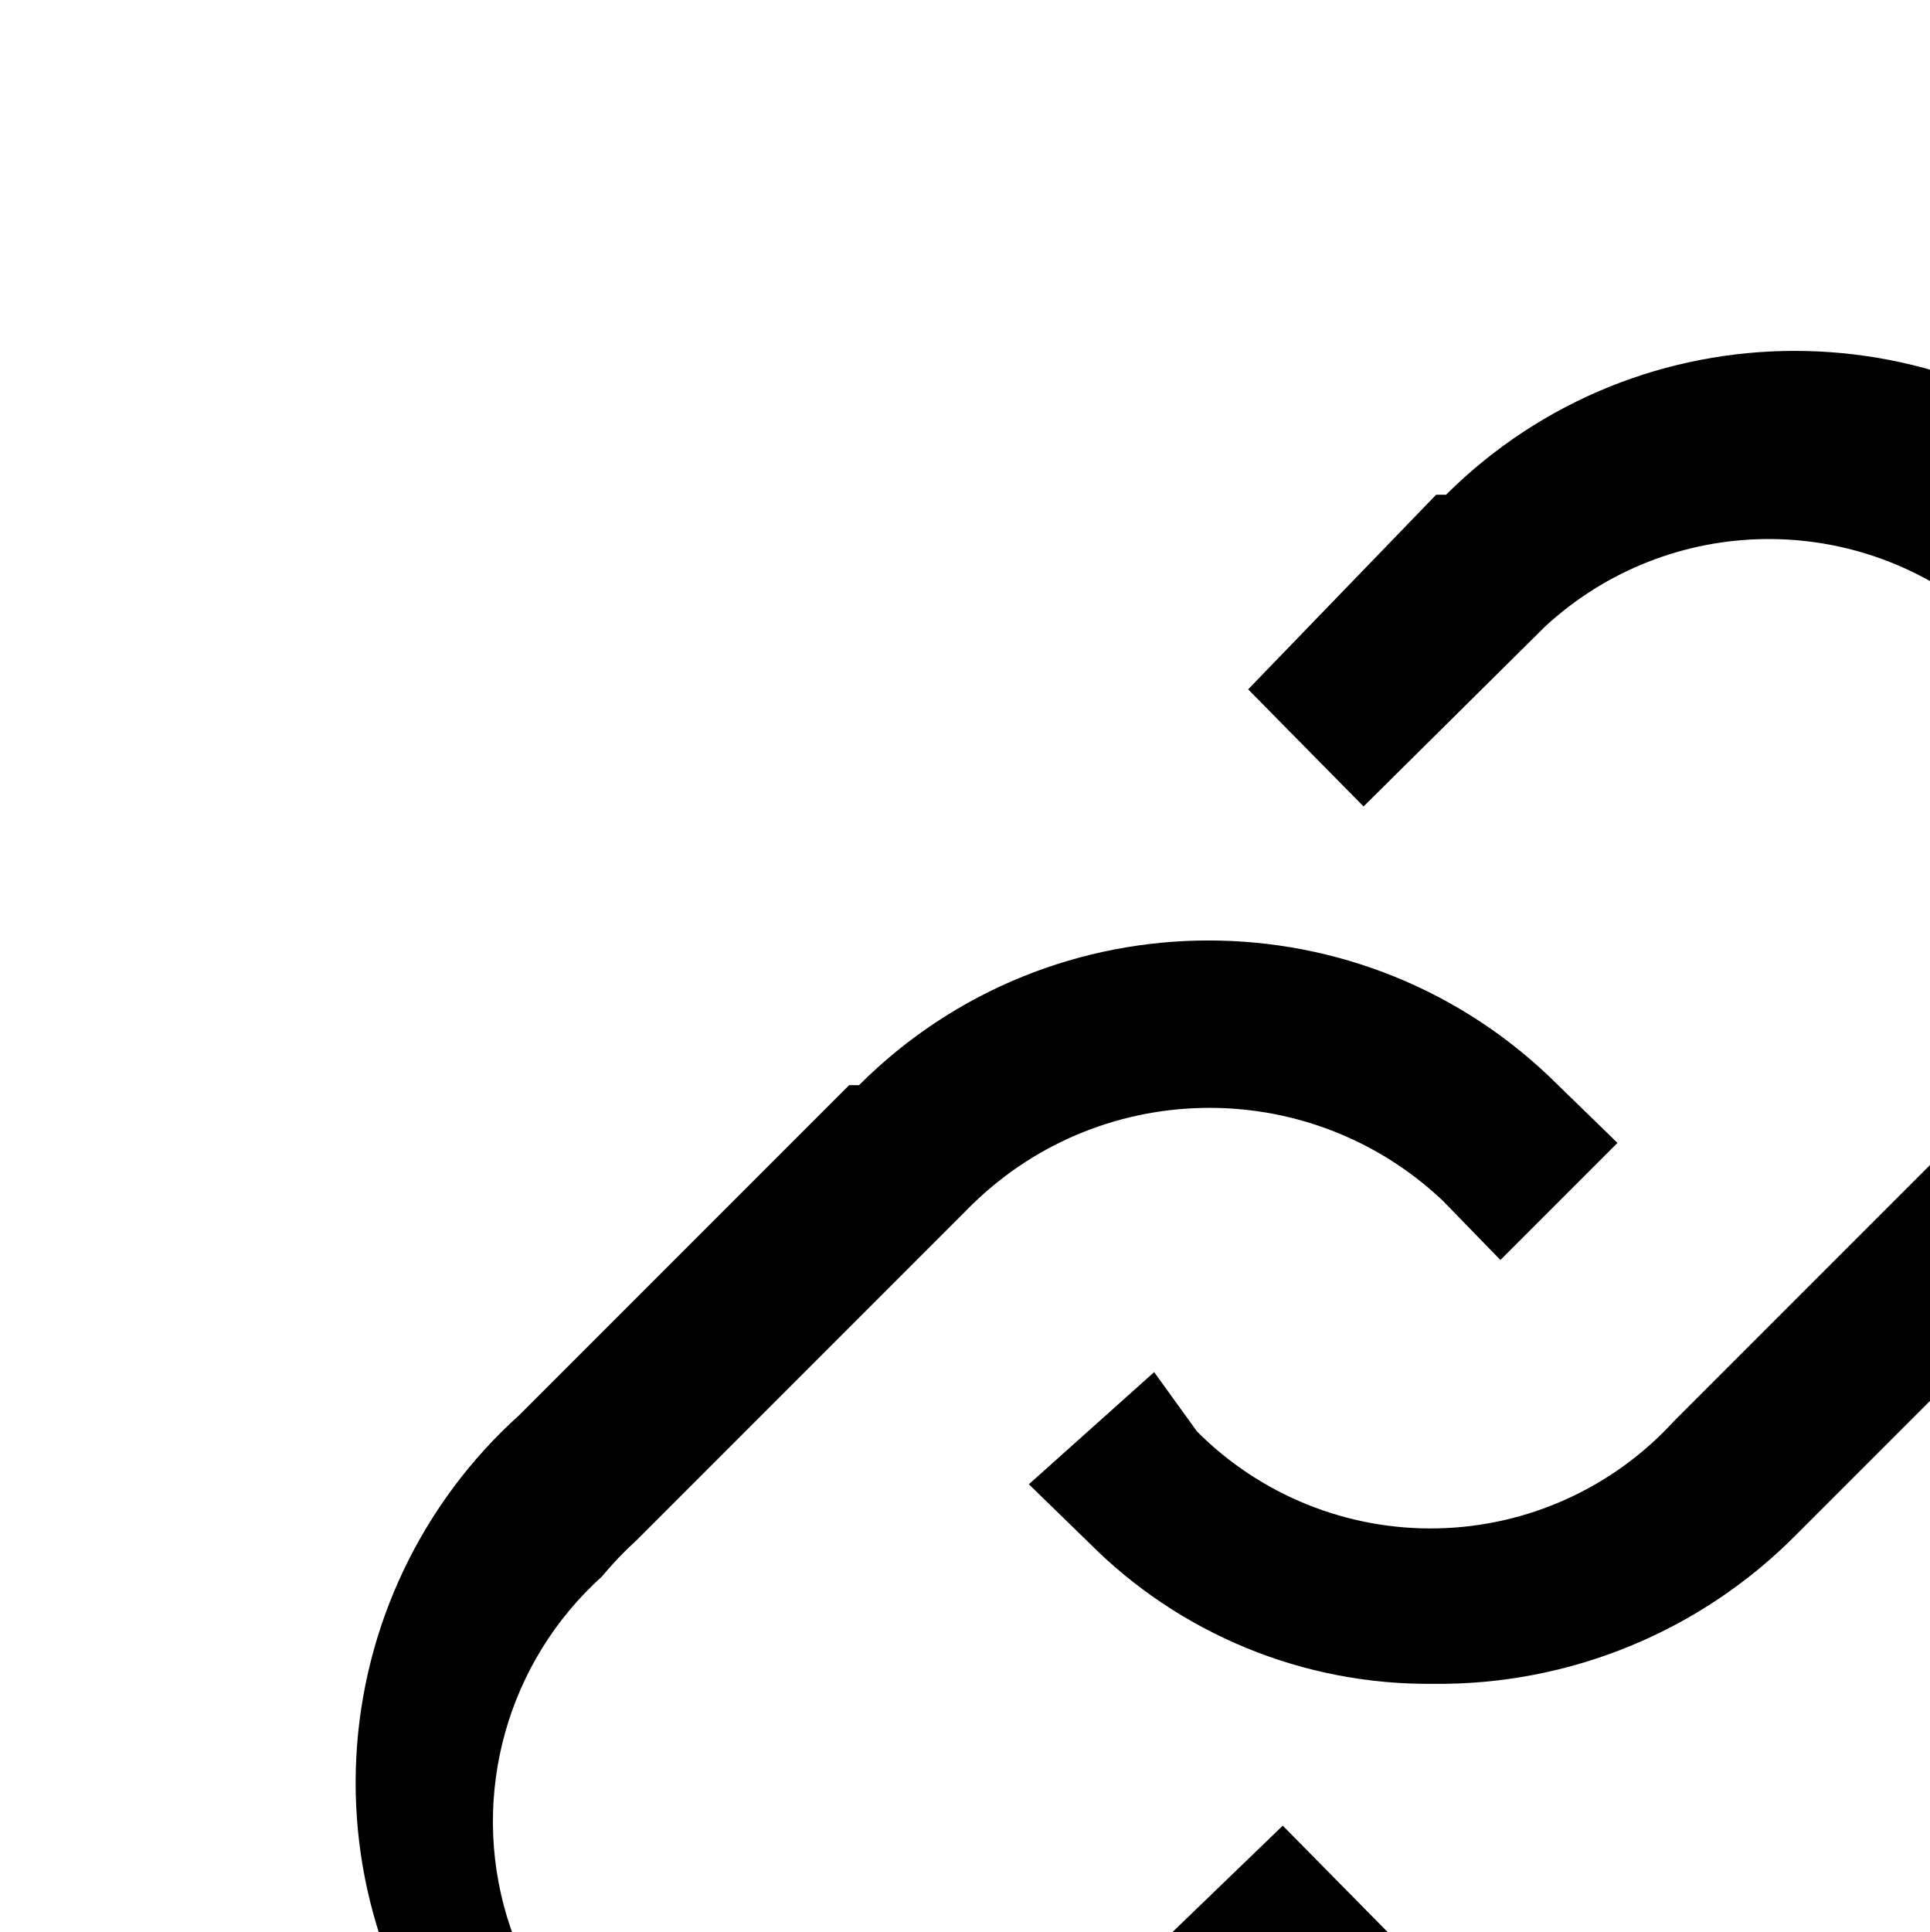
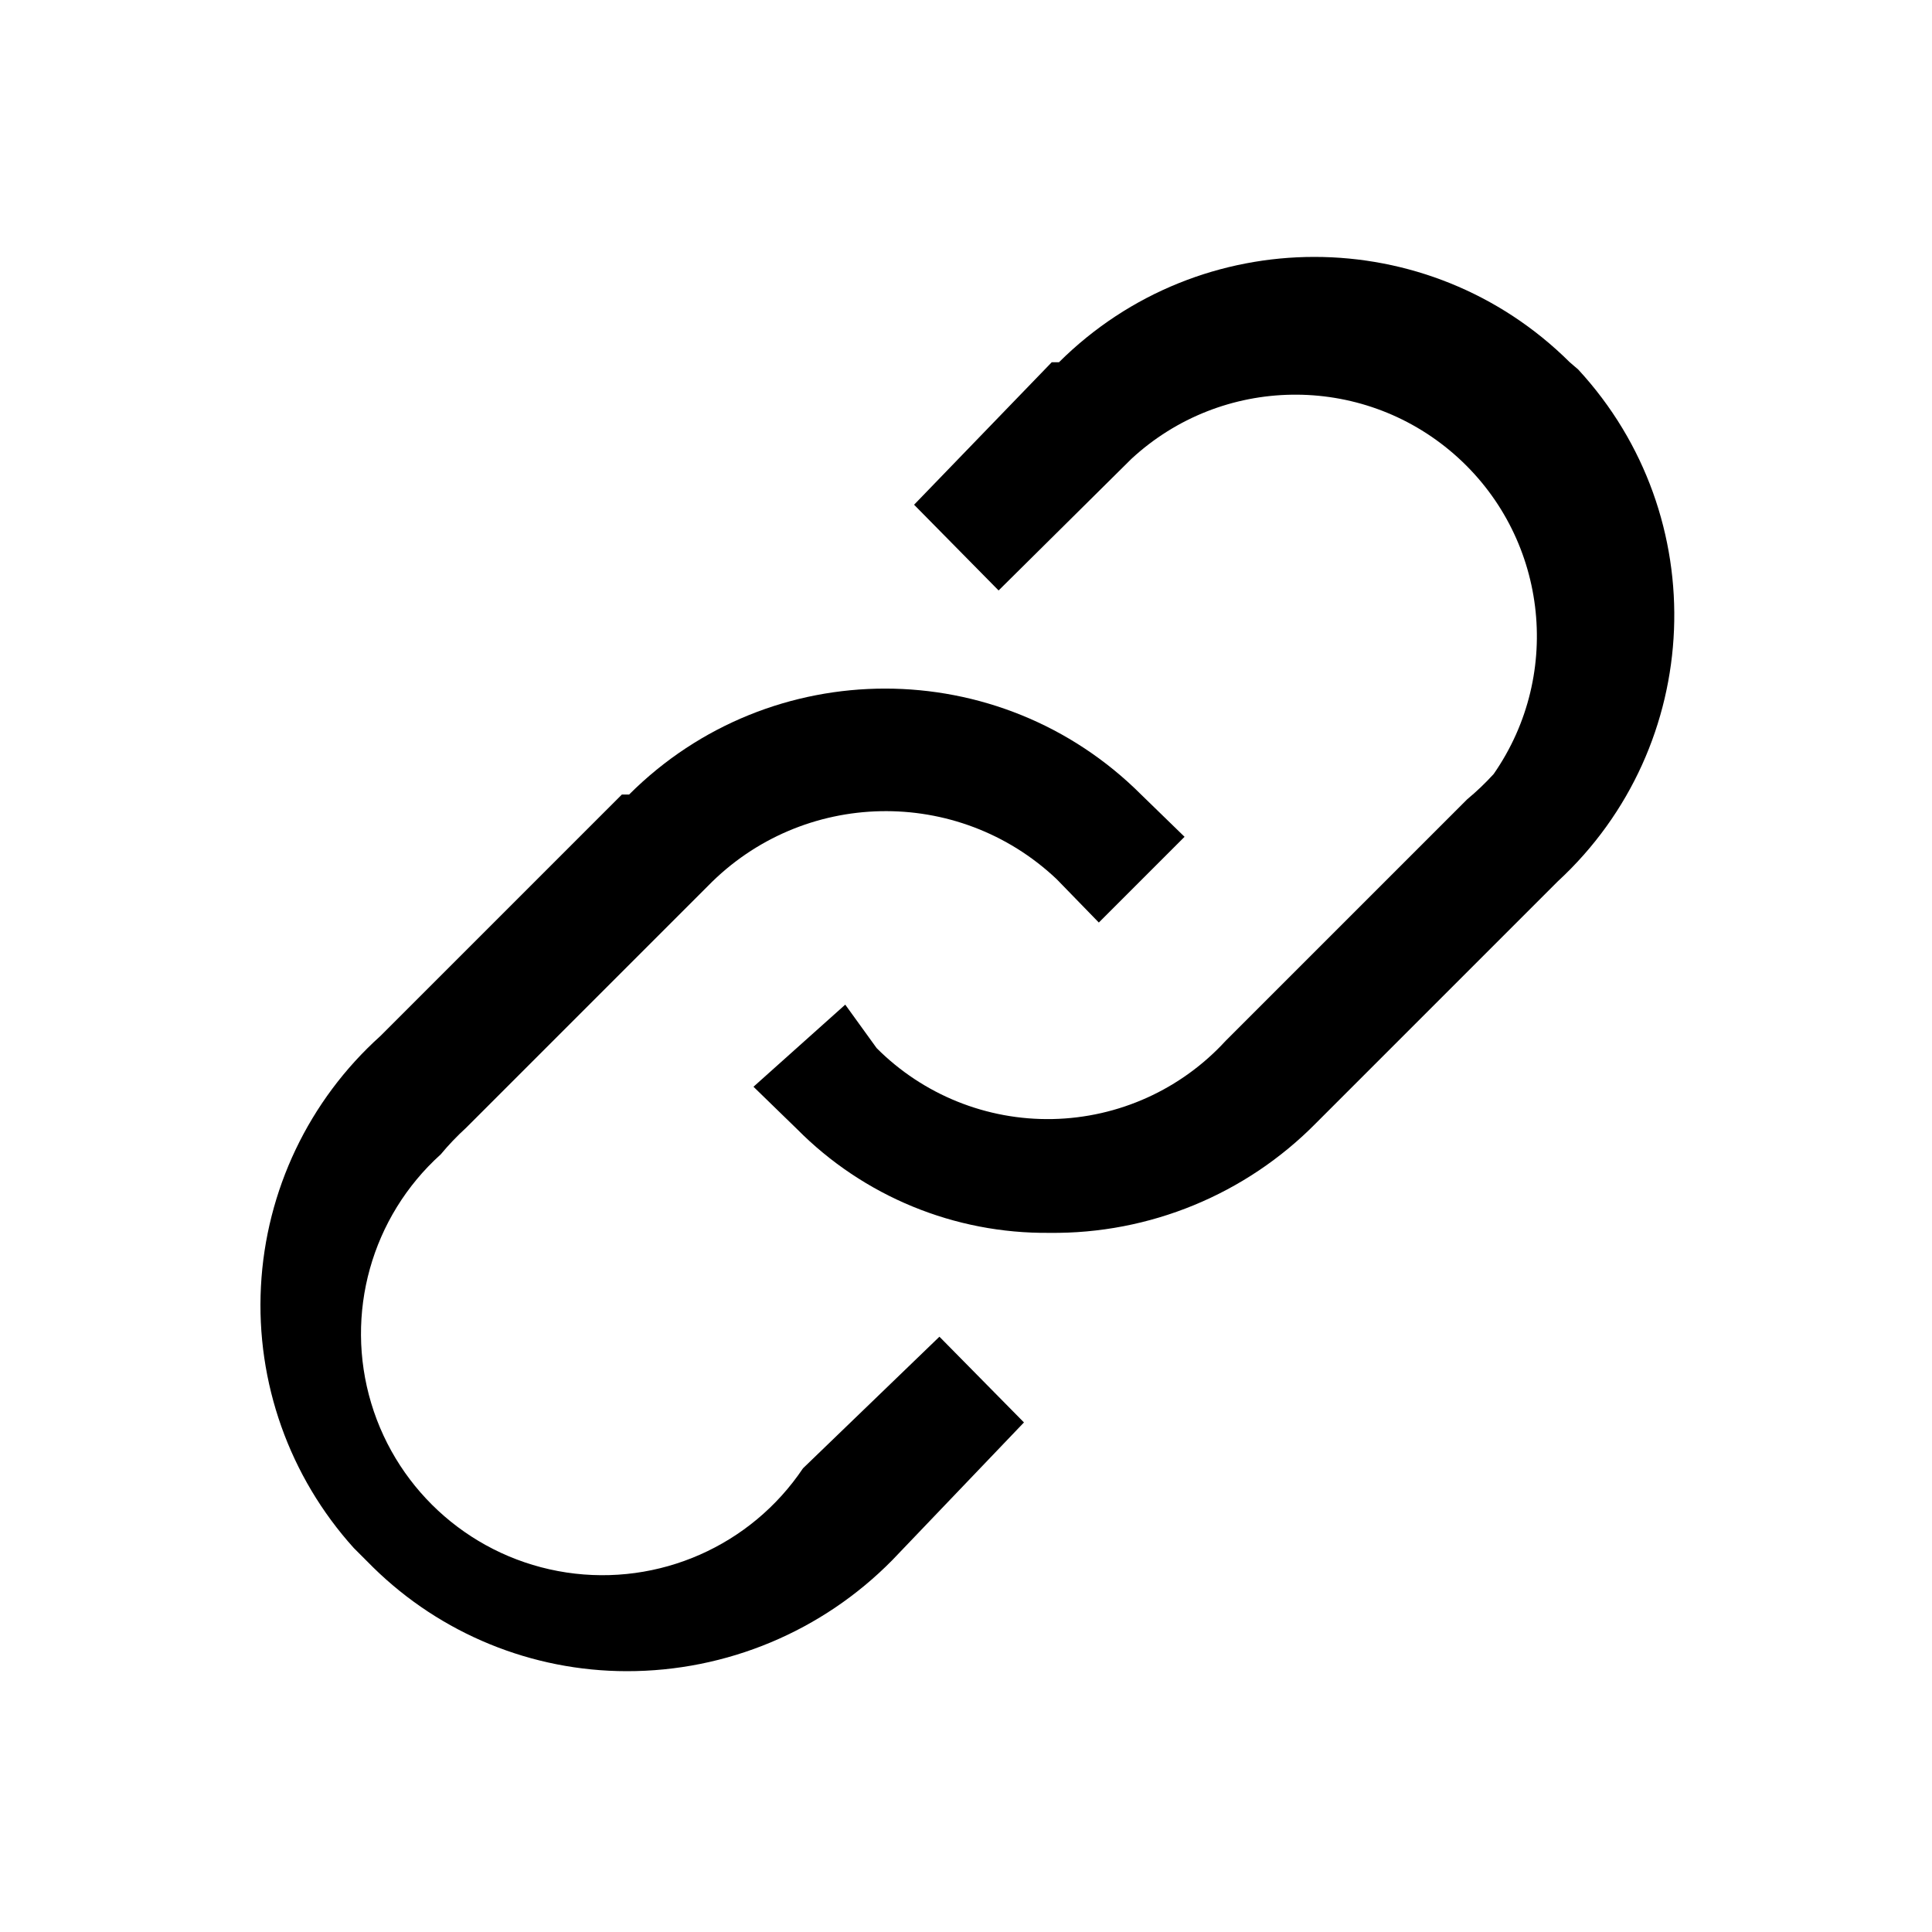
- <svg xmlns="http://www.w3.org/2000/svg" viewbox="0 0 16 16" fill="#000000">
+ <svg xmlns="http://www.w3.org/2000/svg" viewBox="0 0 16 16" fill="#000000">
  <g id="link">
    <path id="Path_12" data-name="Path 12" d="M13,3A3,3,0,0,0,8.77,3l-.06,0L7.57,4.18l.7.71L9.37,3.8a2,2,0,0,1,3,2.61,2.18,2.18,0,0,1-.22.21l-2,2a2,2,0,0,1-2.89.06L7,8.32,6.24,9l.36.35a2.9,2.9,0,0,0,2.09.86,3.05,3.05,0,0,0,2.21-.91l2-2a3,3,0,0,0,.17-4.24Z" />
    <path id="Path_13" data-name="Path 13" d="M6.65,12.16a2,2,0,1,1-3-2.6,2.18,2.18,0,0,1,.21-.22l2-2a2.06,2.06,0,0,1,2.89-.06l.35.36.71-.71-.36-.35a3,3,0,0,0-4.24,0l-.06,0-2,2a3,3,0,0,0-.22,4.24l.16.16a3,3,0,0,0,2.1.86,3.08,3.08,0,0,0,2.2-.92l1.09-1.14-.7-.71Z" />
  </g>
</svg>
